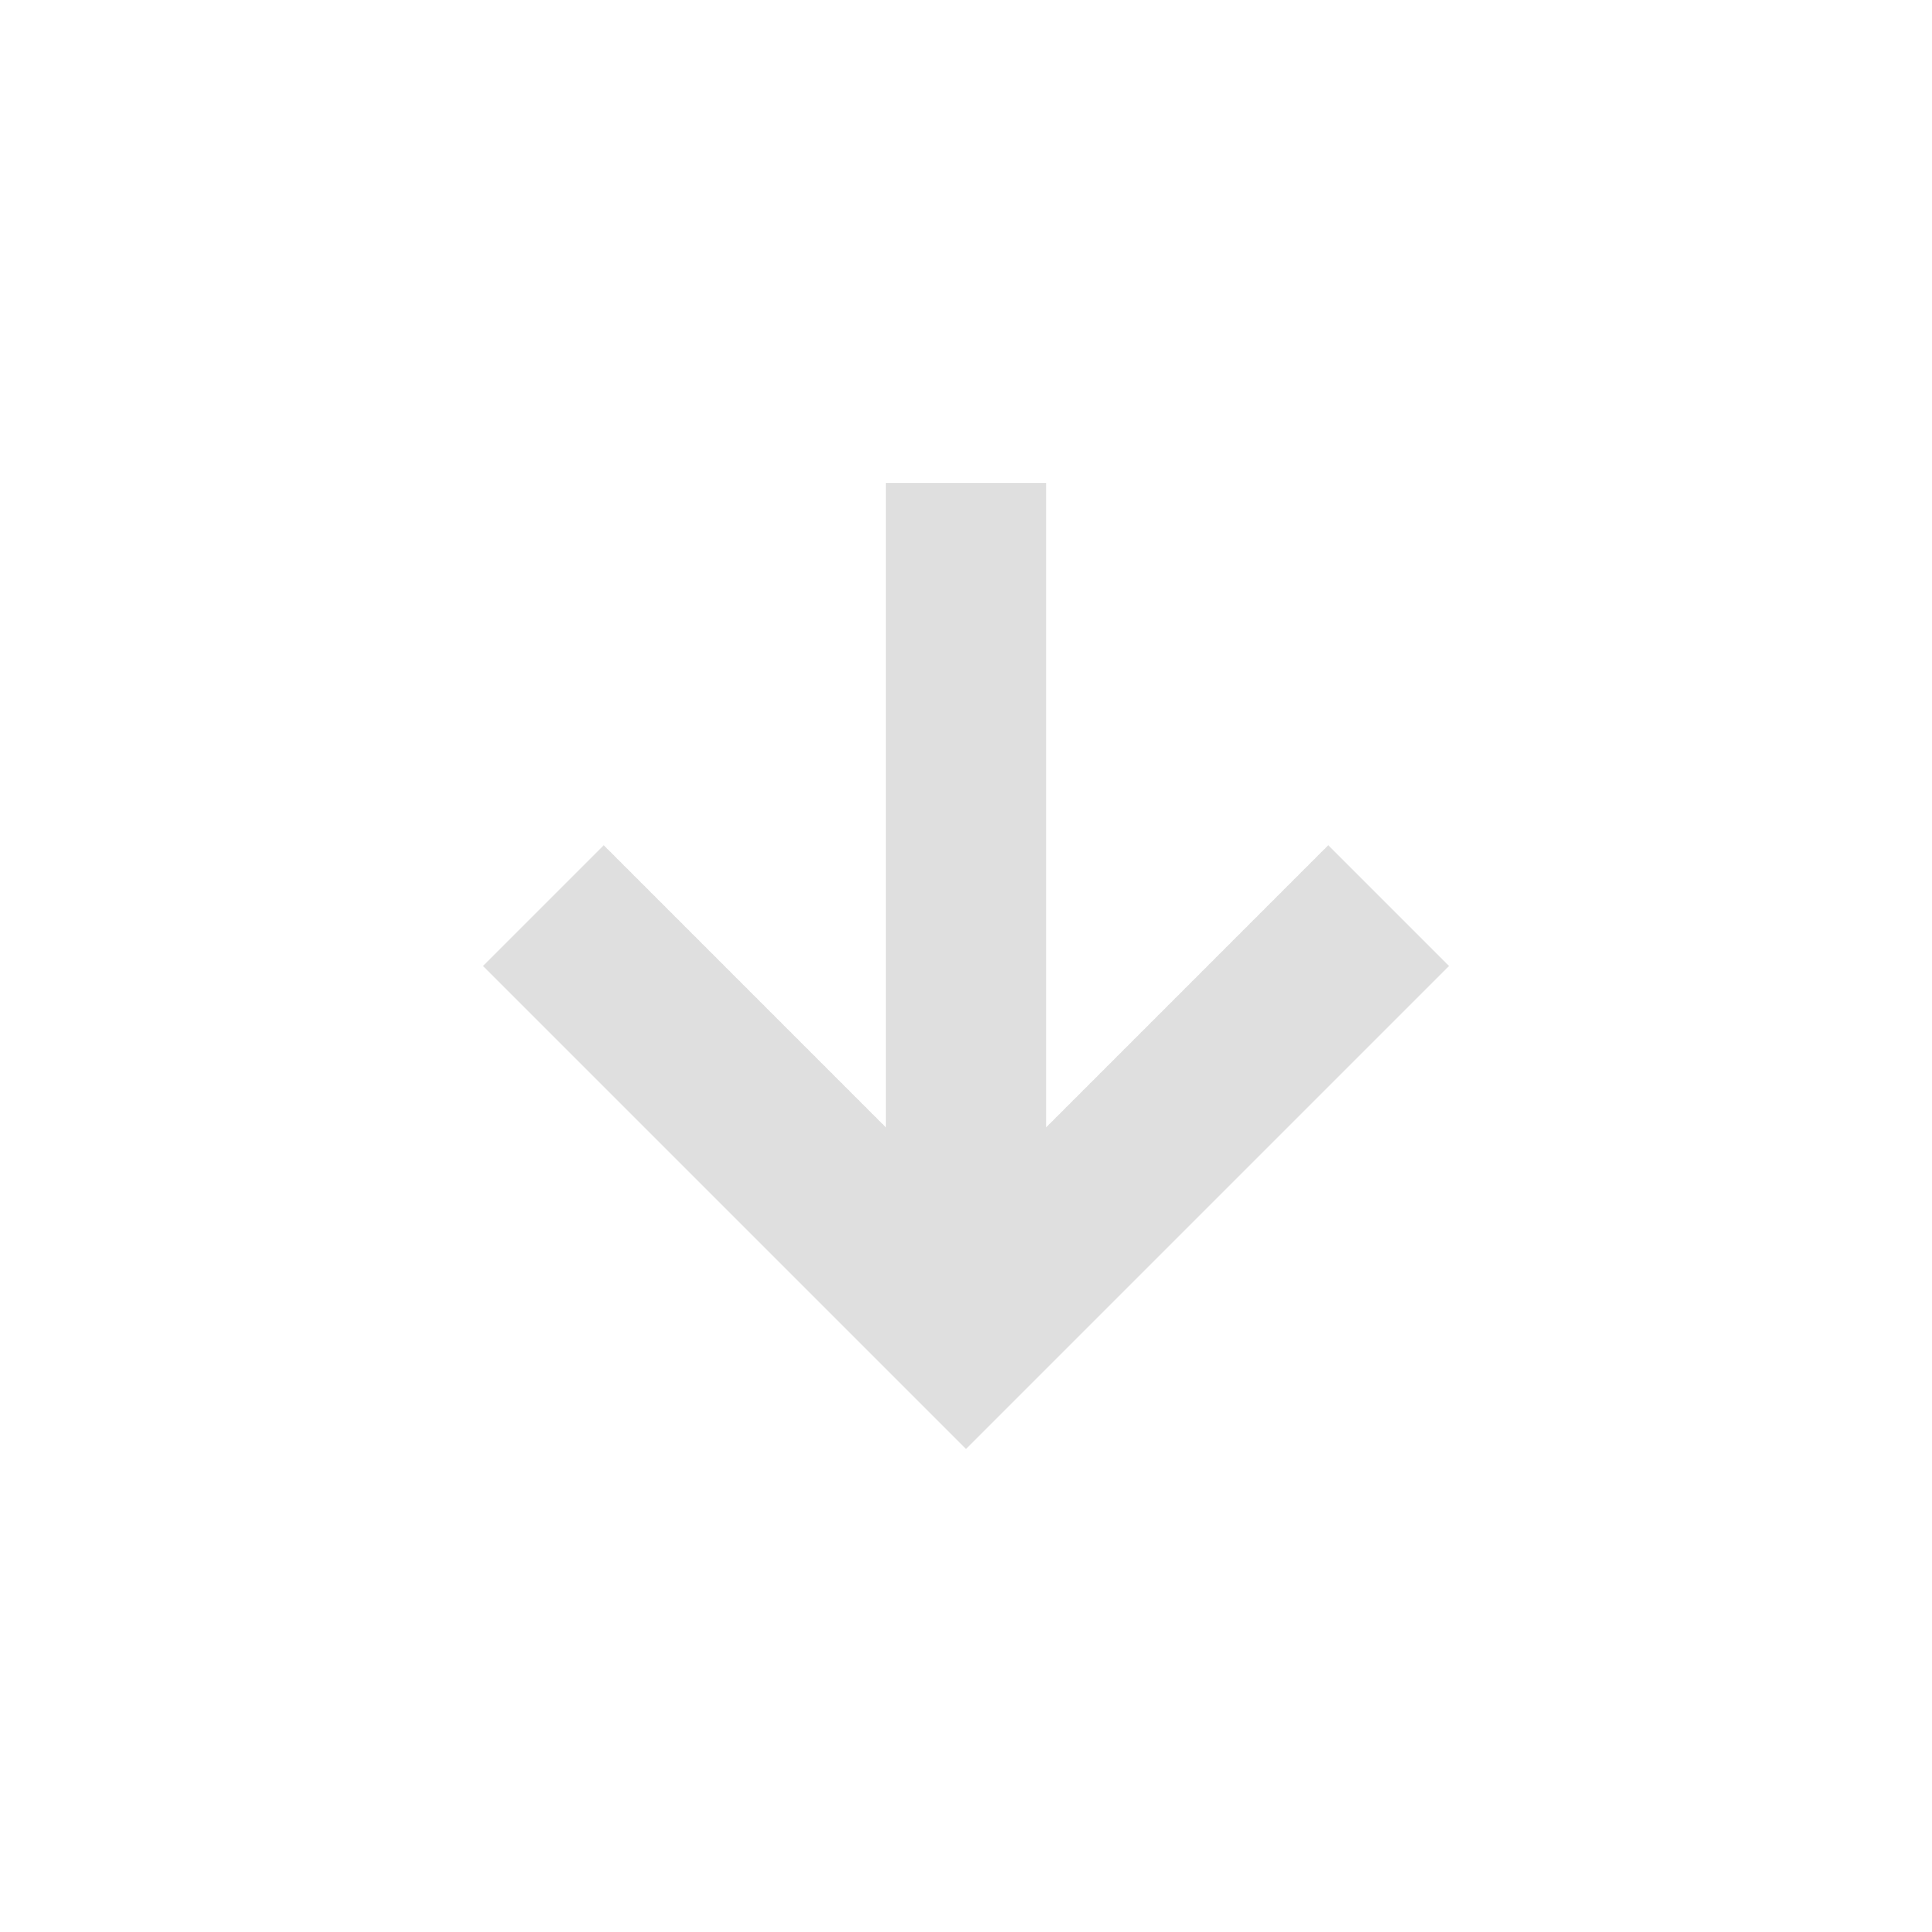
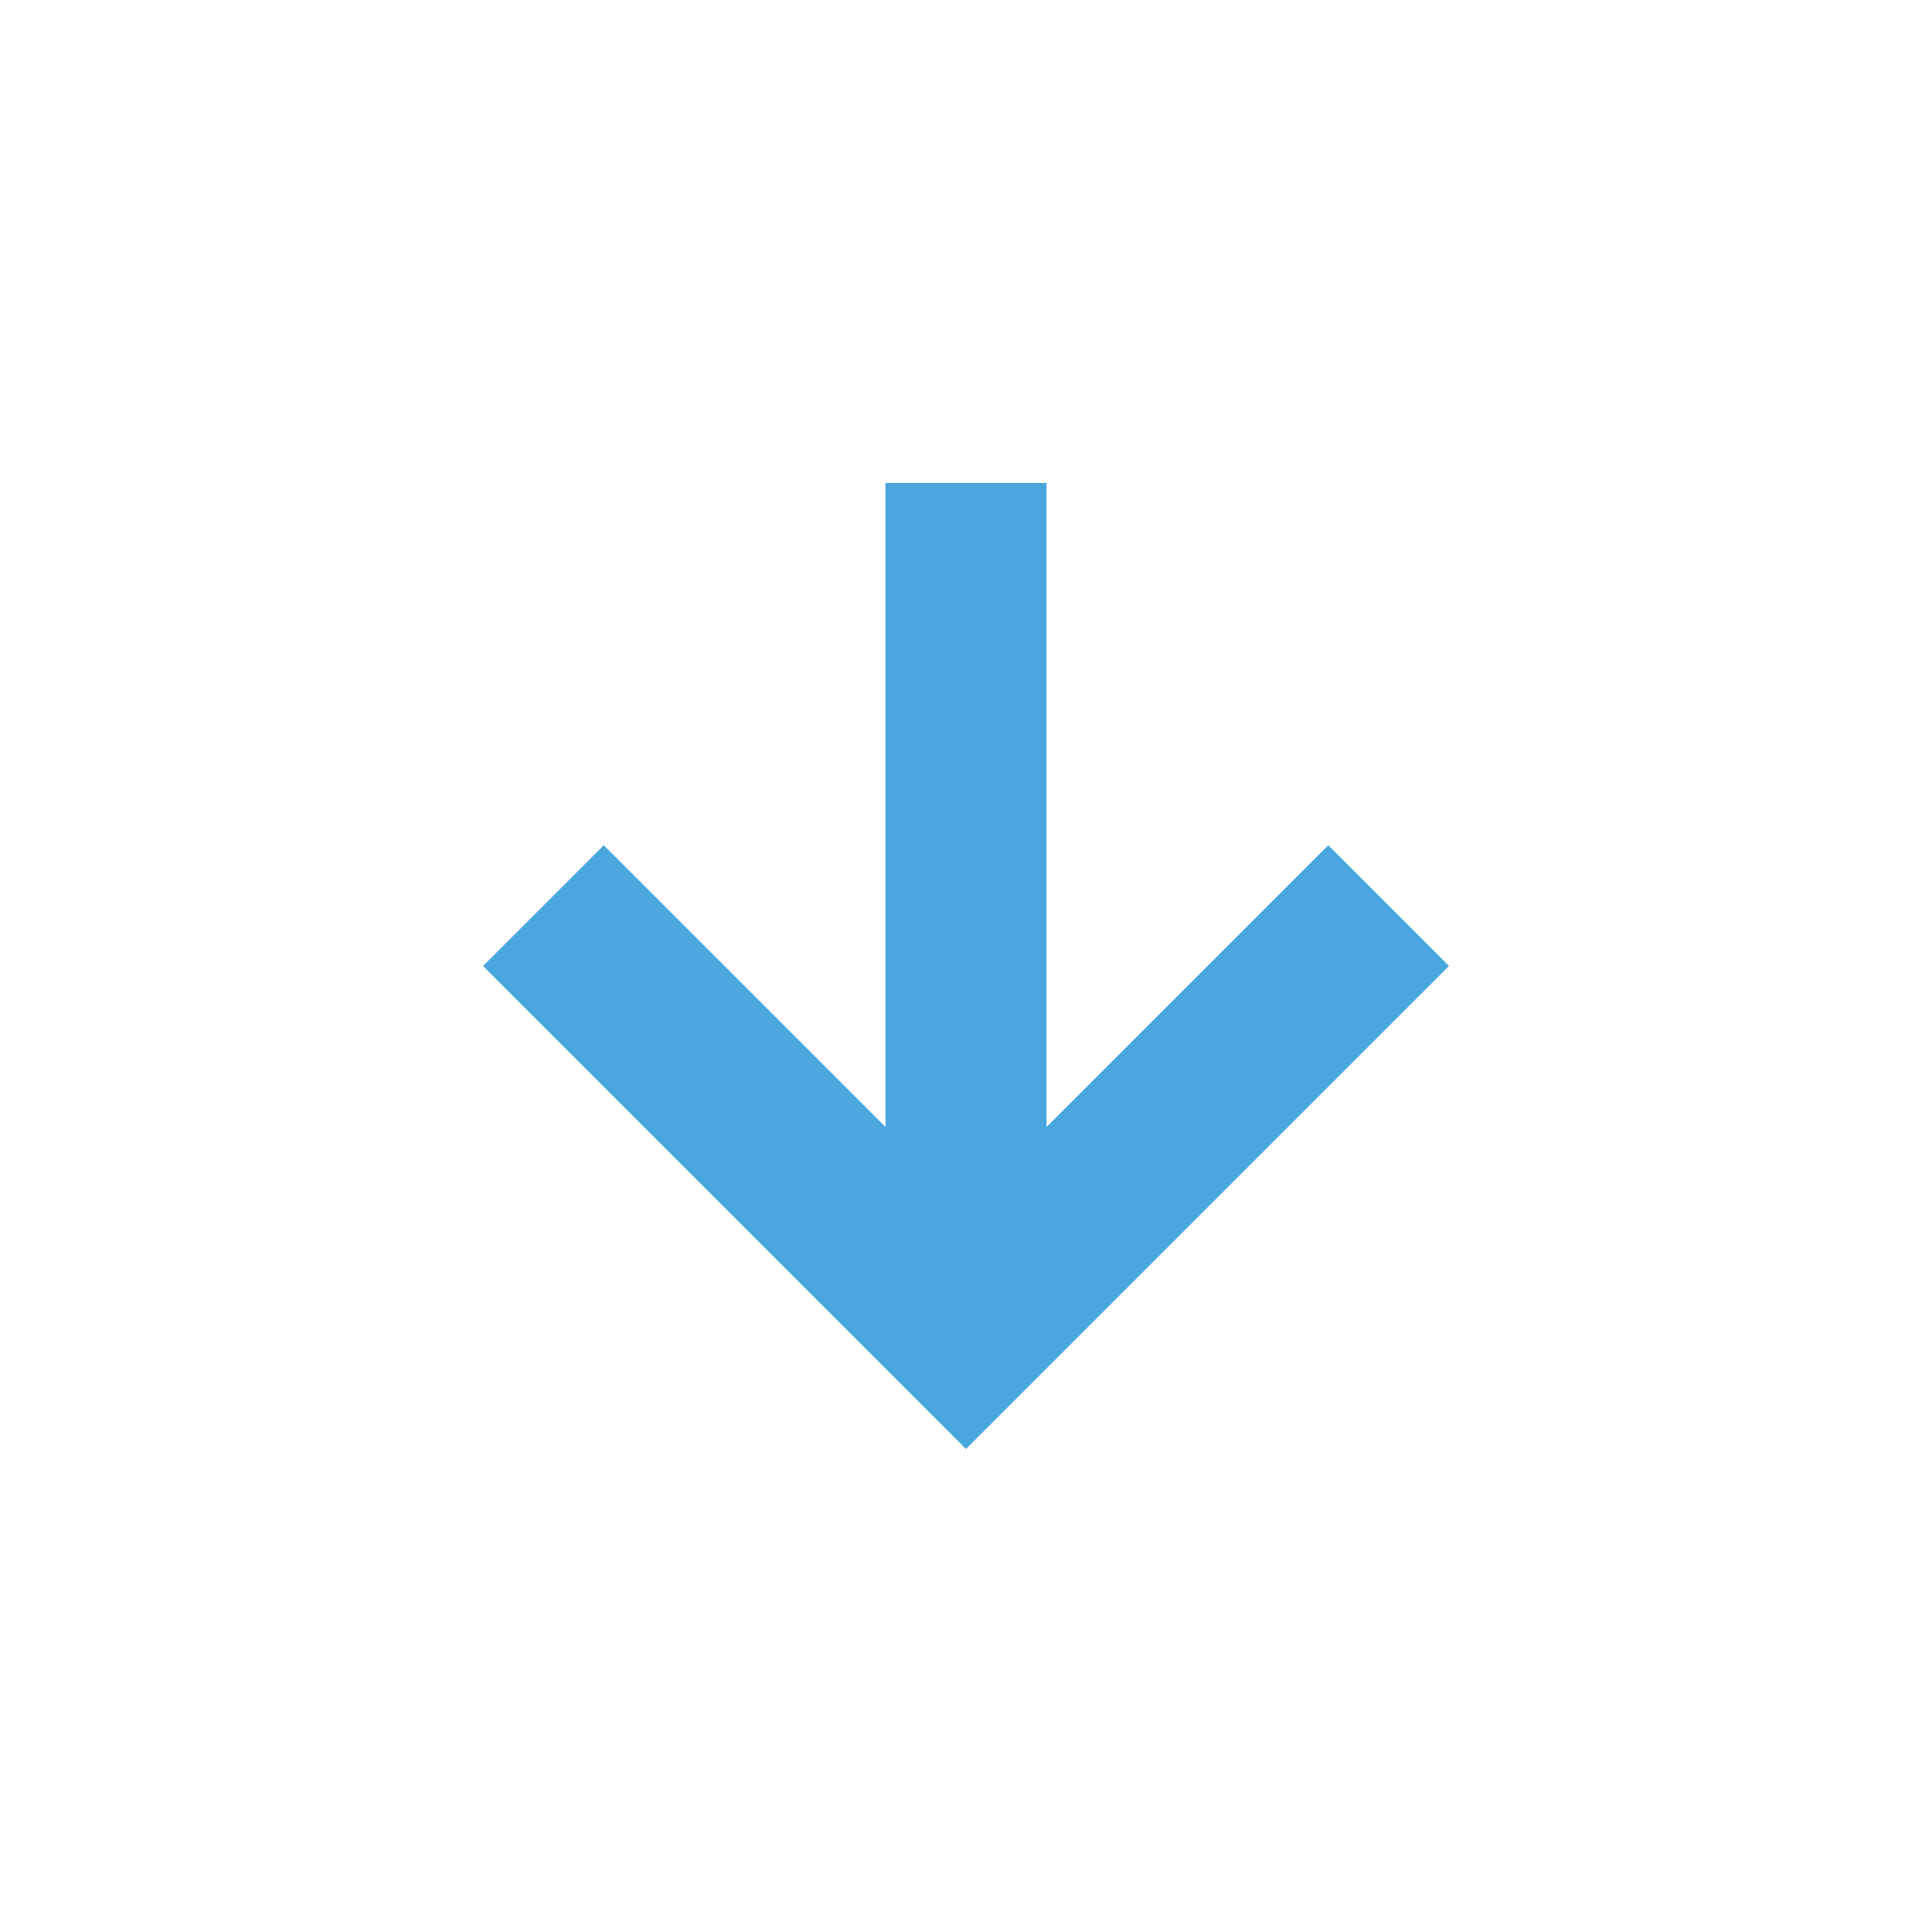
<svg xmlns="http://www.w3.org/2000/svg" width="24" height="24" version="1.1">
  <defs>
    <style id="current-color-scheme" type="text/css">
-    .ColorScheme-Text { color:#dfdfdf; } .ColorScheme-Highlight { color:#4285f4; }
+    .ColorScheme-Text { color:#49a6de; } .ColorScheme-Highlight { color:#4285f4; }
  </style>
  </defs>
  <g transform="matrix(1,0,0,1,4,4)">
    <path class="ColorScheme-Text" d="M 7,2 V 10 L 3.5,6.5 2,8 8,14 14,8 12.5,6.5 9,10 V 2 Z" style="fill:currentColor" />
  </g>
</svg>
